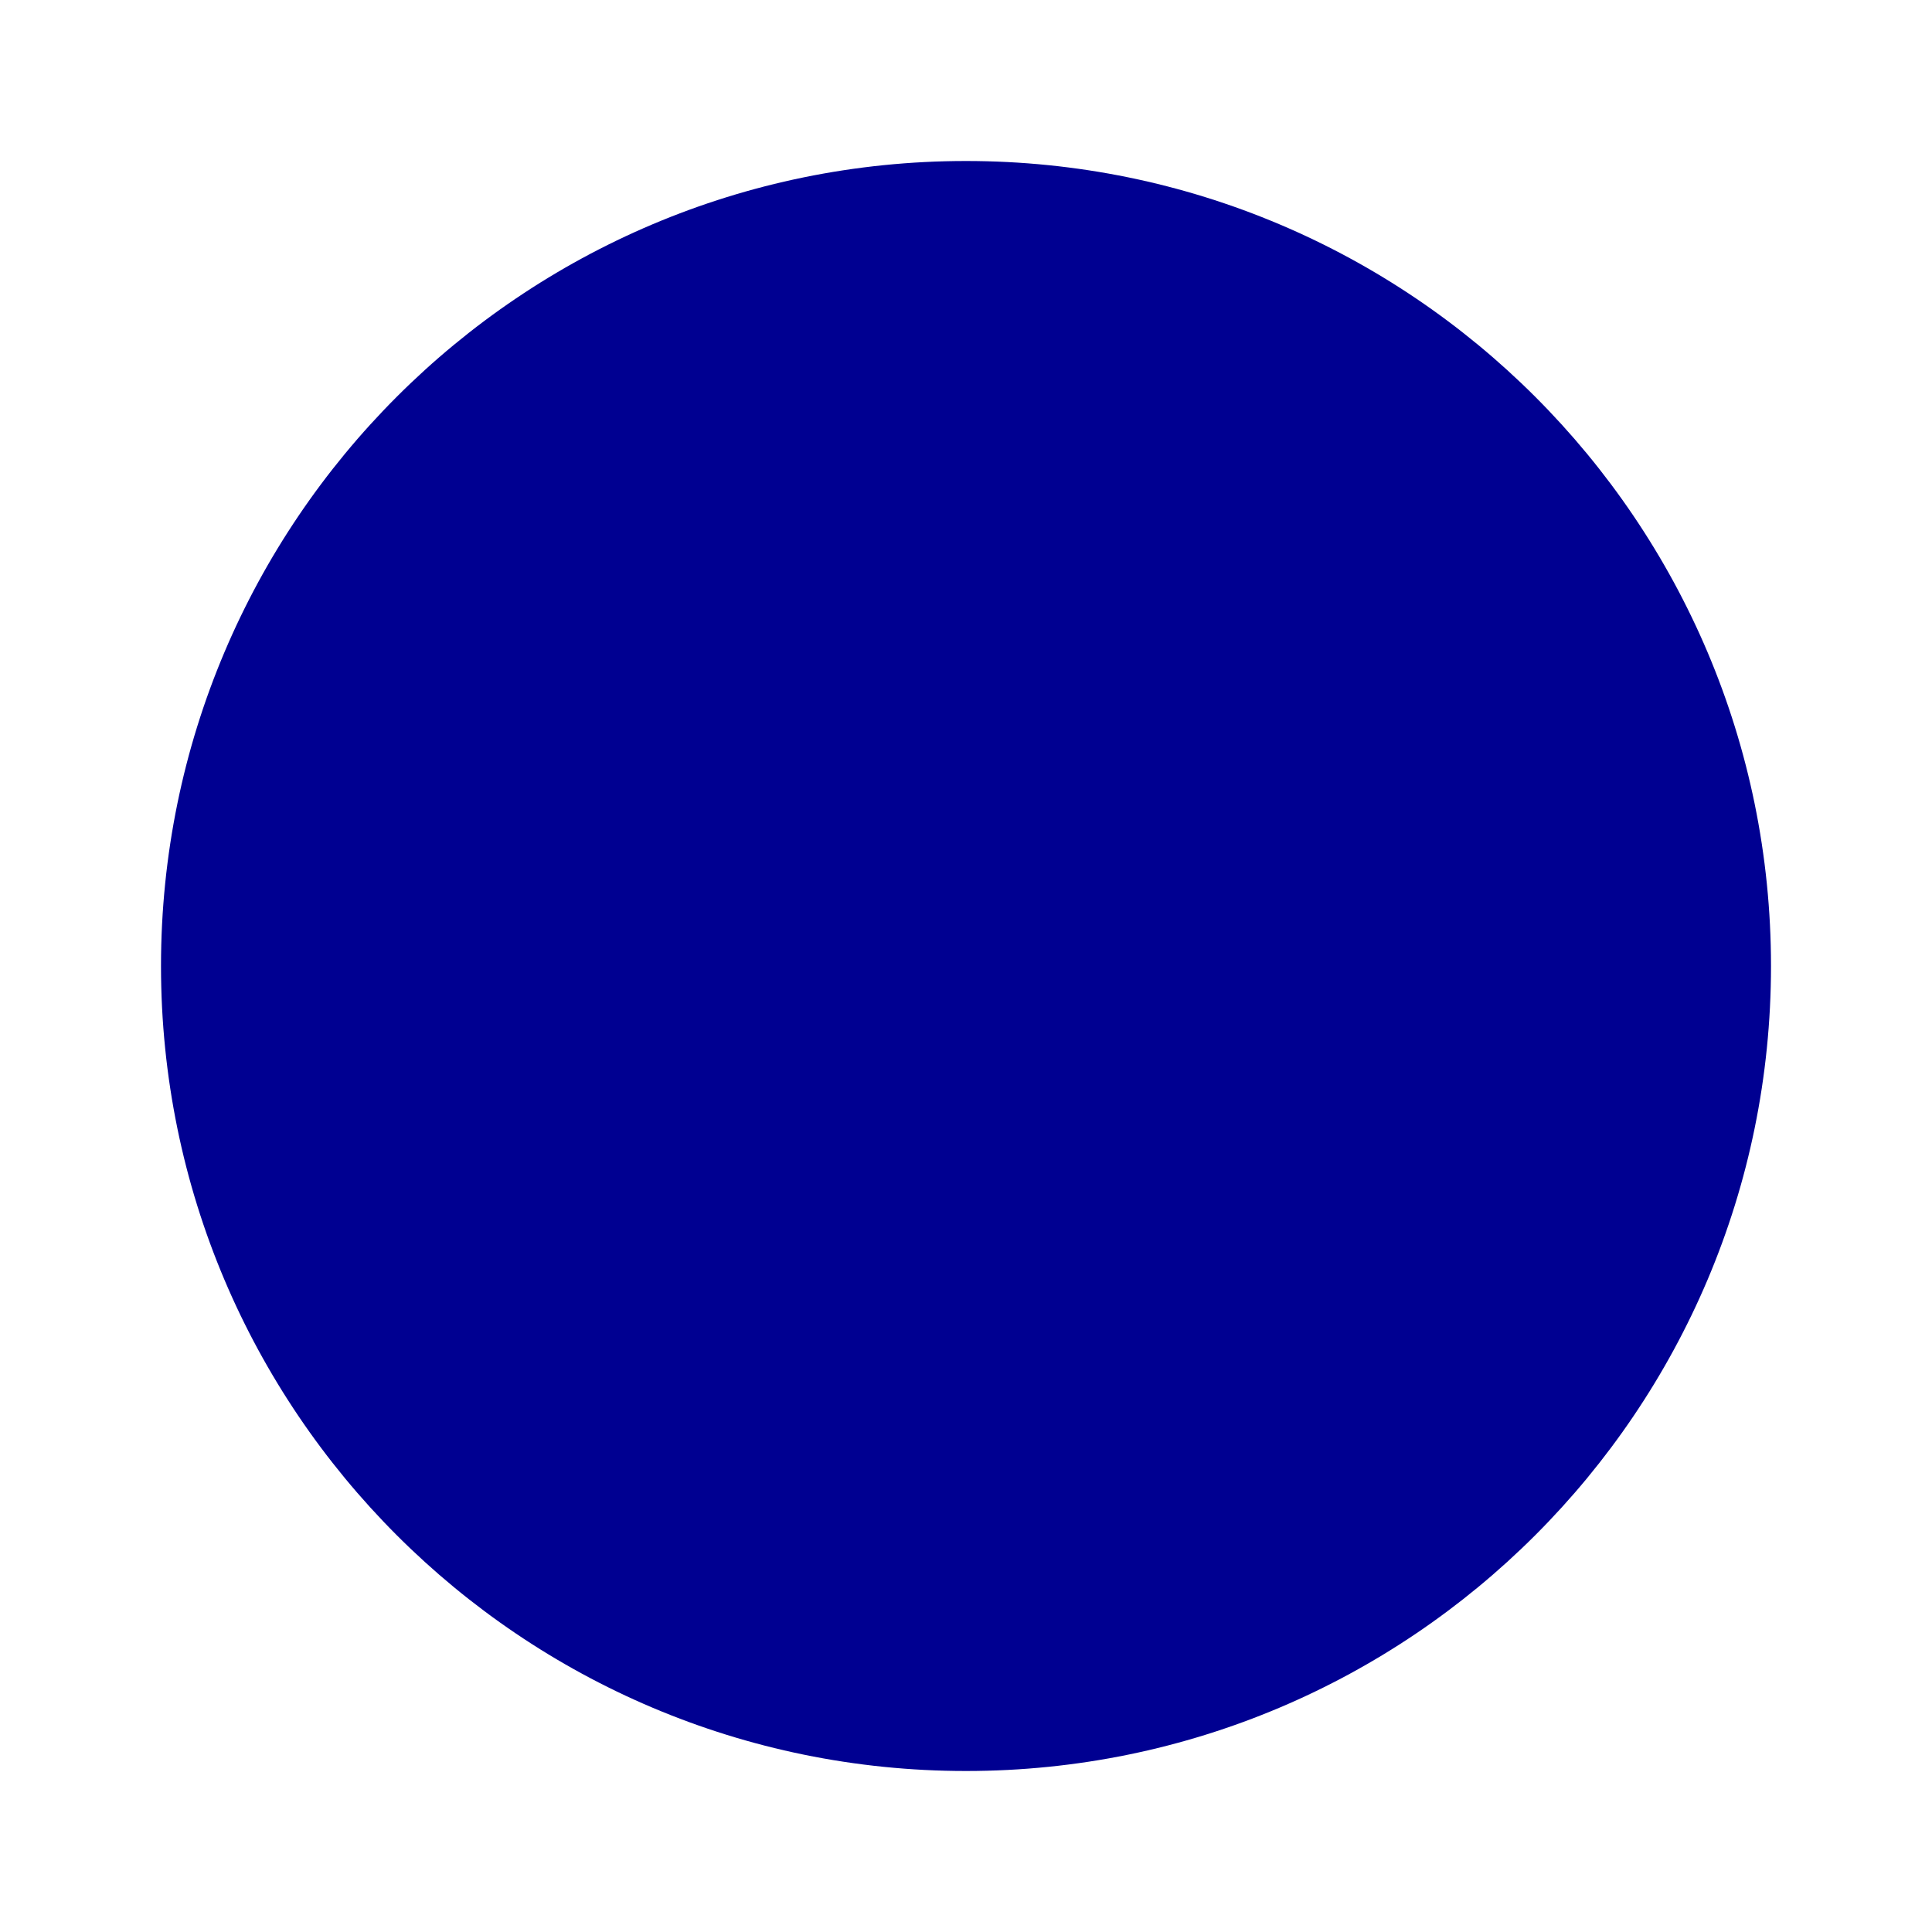
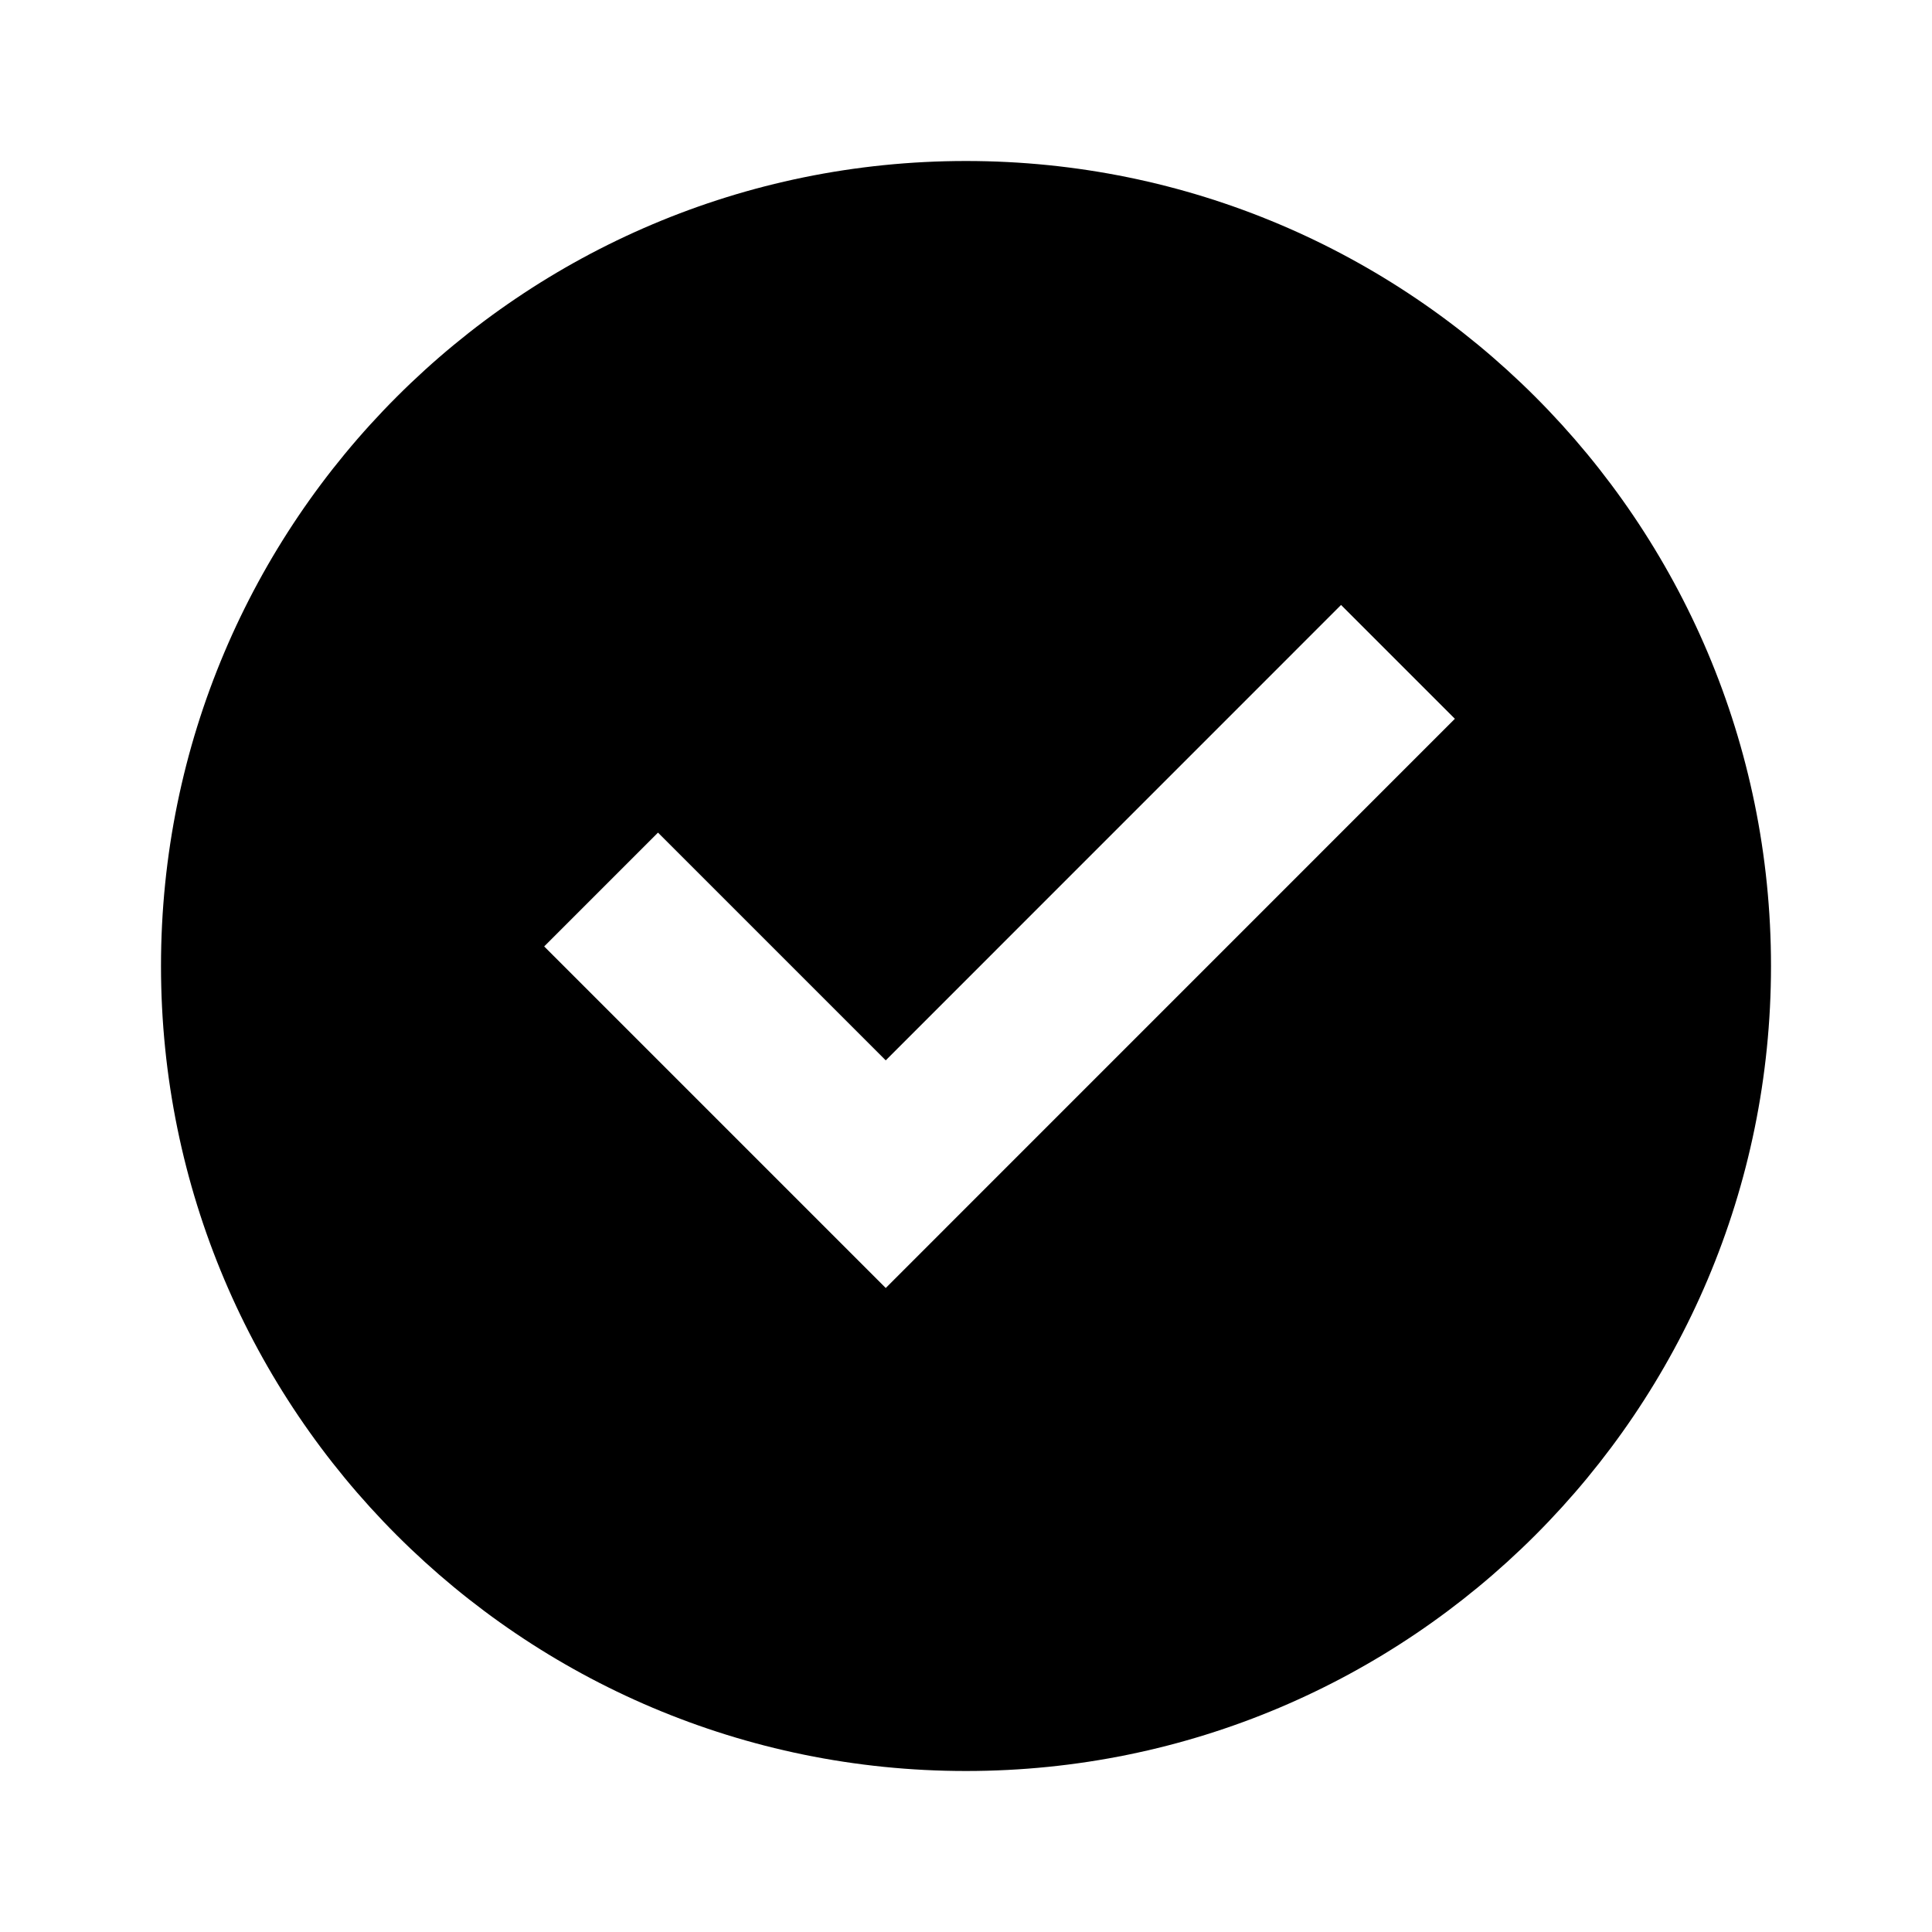
- <svg width="24px" height="24px" viewBox="0 0 24 24">
-   <path d="M12,22 C6.477,22 2,17.523 2,12 C2,6.477 6.477,2 12,2 C17.523,2 22,6.477 22,12 C22,17.523 17.523,22 12,22 Z M11.003,16 L6.76,11.757 L8.174,10.343 L11.003,13.172 L16.659,7.515 L18.074,8.929 L11.003,16 Z" fill="#000091" />
+ <svg width="24px" height="24px">
+   <path d="M12 22C6.477 22 2 17.523 2 12S6.477 2 12 2s10 4.477 10 10-4.477 10-10 10zm-.997-6l7.07-7.071-1.414-1.414-5.656 5.657-2.829-2.829-1.414 1.414L11.003 16z" />
</svg>
